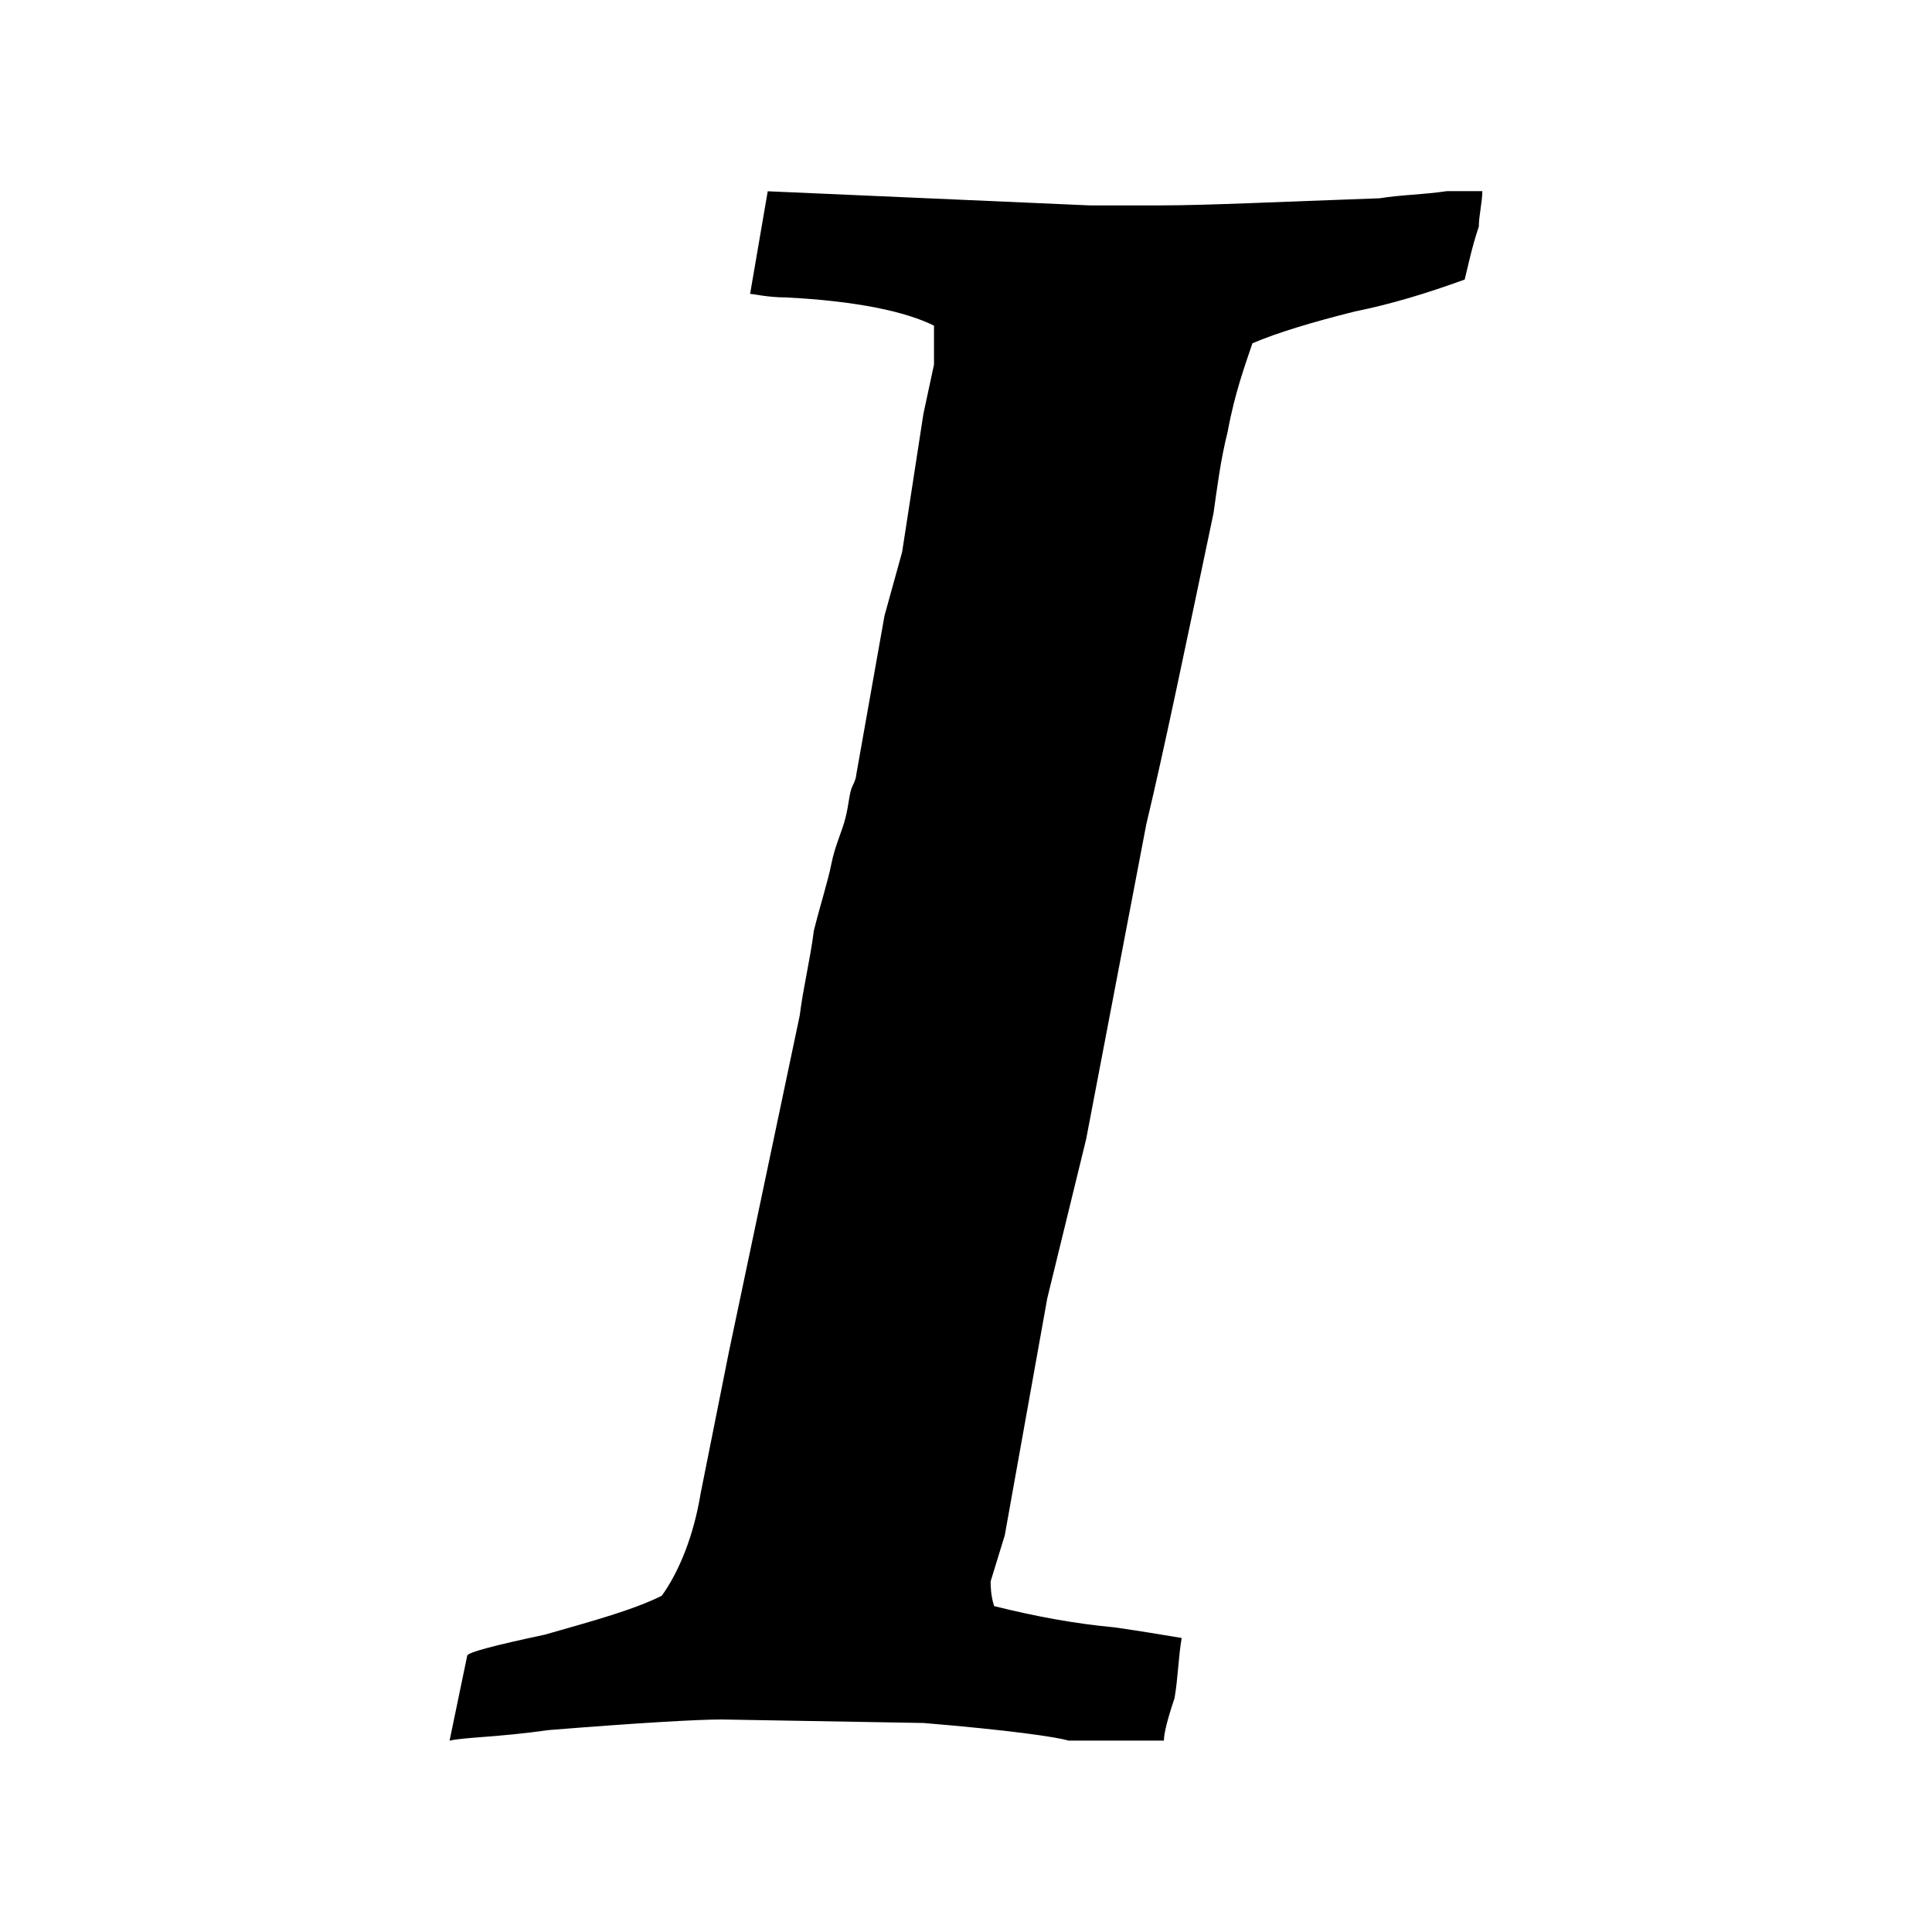
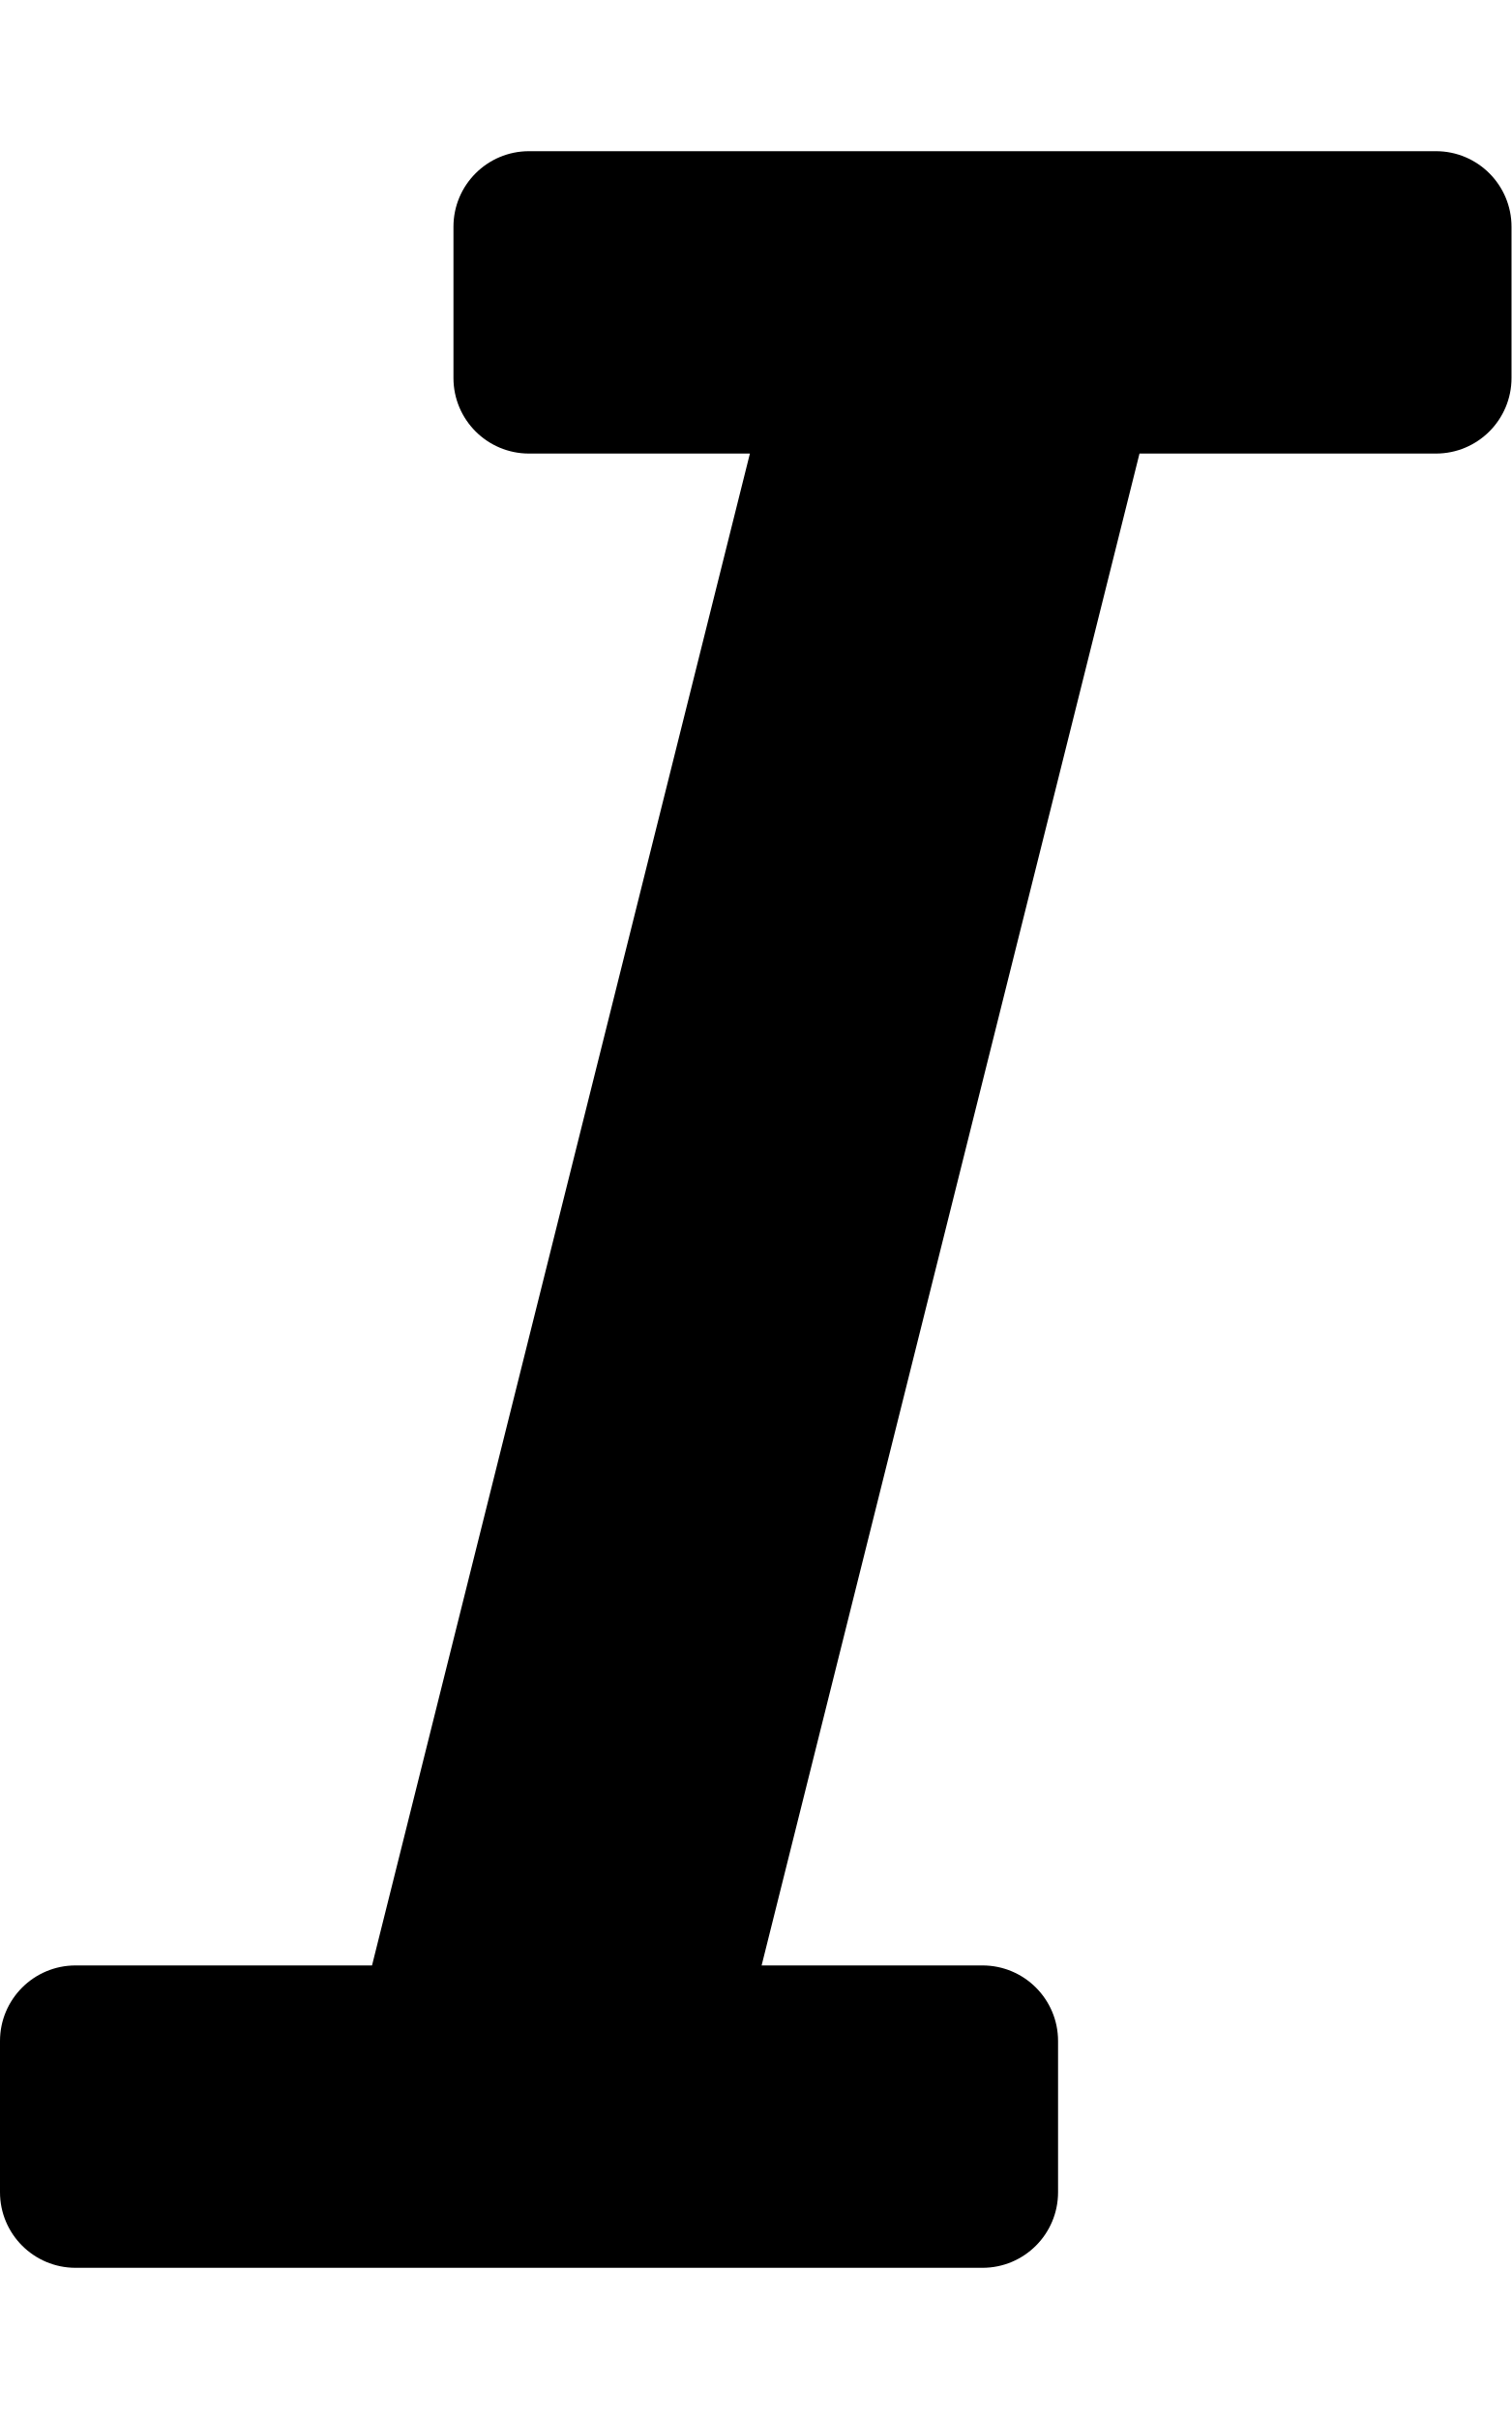
- <svg id="icon-italic" viewBox="0 0 16 16">
-   <path d="M3.723 14.416l0.146-0.703c0-0.029 0.234-0.088 0.645-0.176 0.41-0.117 0.732-0.205 0.967-0.322 0.146-0.205 0.264-0.498 0.322-0.85l0.234-1.172 0.586-2.783c0.029-0.234 0.088-0.469 0.117-0.703 0.059-0.234 0.117-0.41 0.146-0.557s0.088-0.264 0.117-0.381c0.029-0.117 0.029-0.205 0.059-0.264s0.029-0.088 0.029-0.088l0.234-1.318 0.146-0.527 0.176-1.143 0.088-0.41v-0.322c-0.234-0.117-0.645-0.205-1.23-0.234-0.146 0-0.264-0.029-0.293-0.029l0.146-0.85 2.666 0.117c0.205 0 0.41 0 0.586 0 0.381 0 0.967-0.029 1.816-0.059 0.176-0.029 0.352-0.029 0.557-0.059 0.205 0 0.293 0 0.293 0 0 0.088-0.029 0.205-0.029 0.293-0.059 0.176-0.088 0.322-0.117 0.439-0.322 0.117-0.615 0.205-0.908 0.264-0.352 0.088-0.645 0.176-0.85 0.264-0.059 0.176-0.146 0.41-0.205 0.732-0.059 0.234-0.088 0.469-0.117 0.674-0.234 1.113-0.41 1.963-0.557 2.578l-0.498 2.607-0.322 1.318-0.352 1.963-0.117 0.381c0 0.029 0 0.117 0.029 0.205 0.352 0.088 0.674 0.146 0.996 0.176 0.205 0.029 0.381 0.059 0.557 0.088-0.029 0.176-0.029 0.322-0.059 0.498-0.059 0.176-0.088 0.293-0.088 0.352-0.088 0-0.176 0-0.205 0-0.117 0-0.234 0-0.352 0-0.029 0-0.117 0-0.234 0-0.088-0.029-0.498-0.088-1.201-0.146l-1.67-0.029c-0.205 0-0.703 0.029-1.436 0.088-0.41 0.059-0.703 0.059-0.82 0.088z" />
+ <svg id="icon-italic" viewBox="0 0 320 512">
+   <path d="M320 48v32a16 16 0 0 1-16 16h-62.76l-80 320H208a16 16 0 0 1 16 16v32a16 16 0 0 1-16 16H16a16 16 0 0 1-16-16v-32a16 16 0 0 1 16-16h62.76l80-320H112a16 16 0 0 1-16-16V48a16 16 0 0 1 16-16h192a16 16 0 0 1 16 16z" />
</svg>
